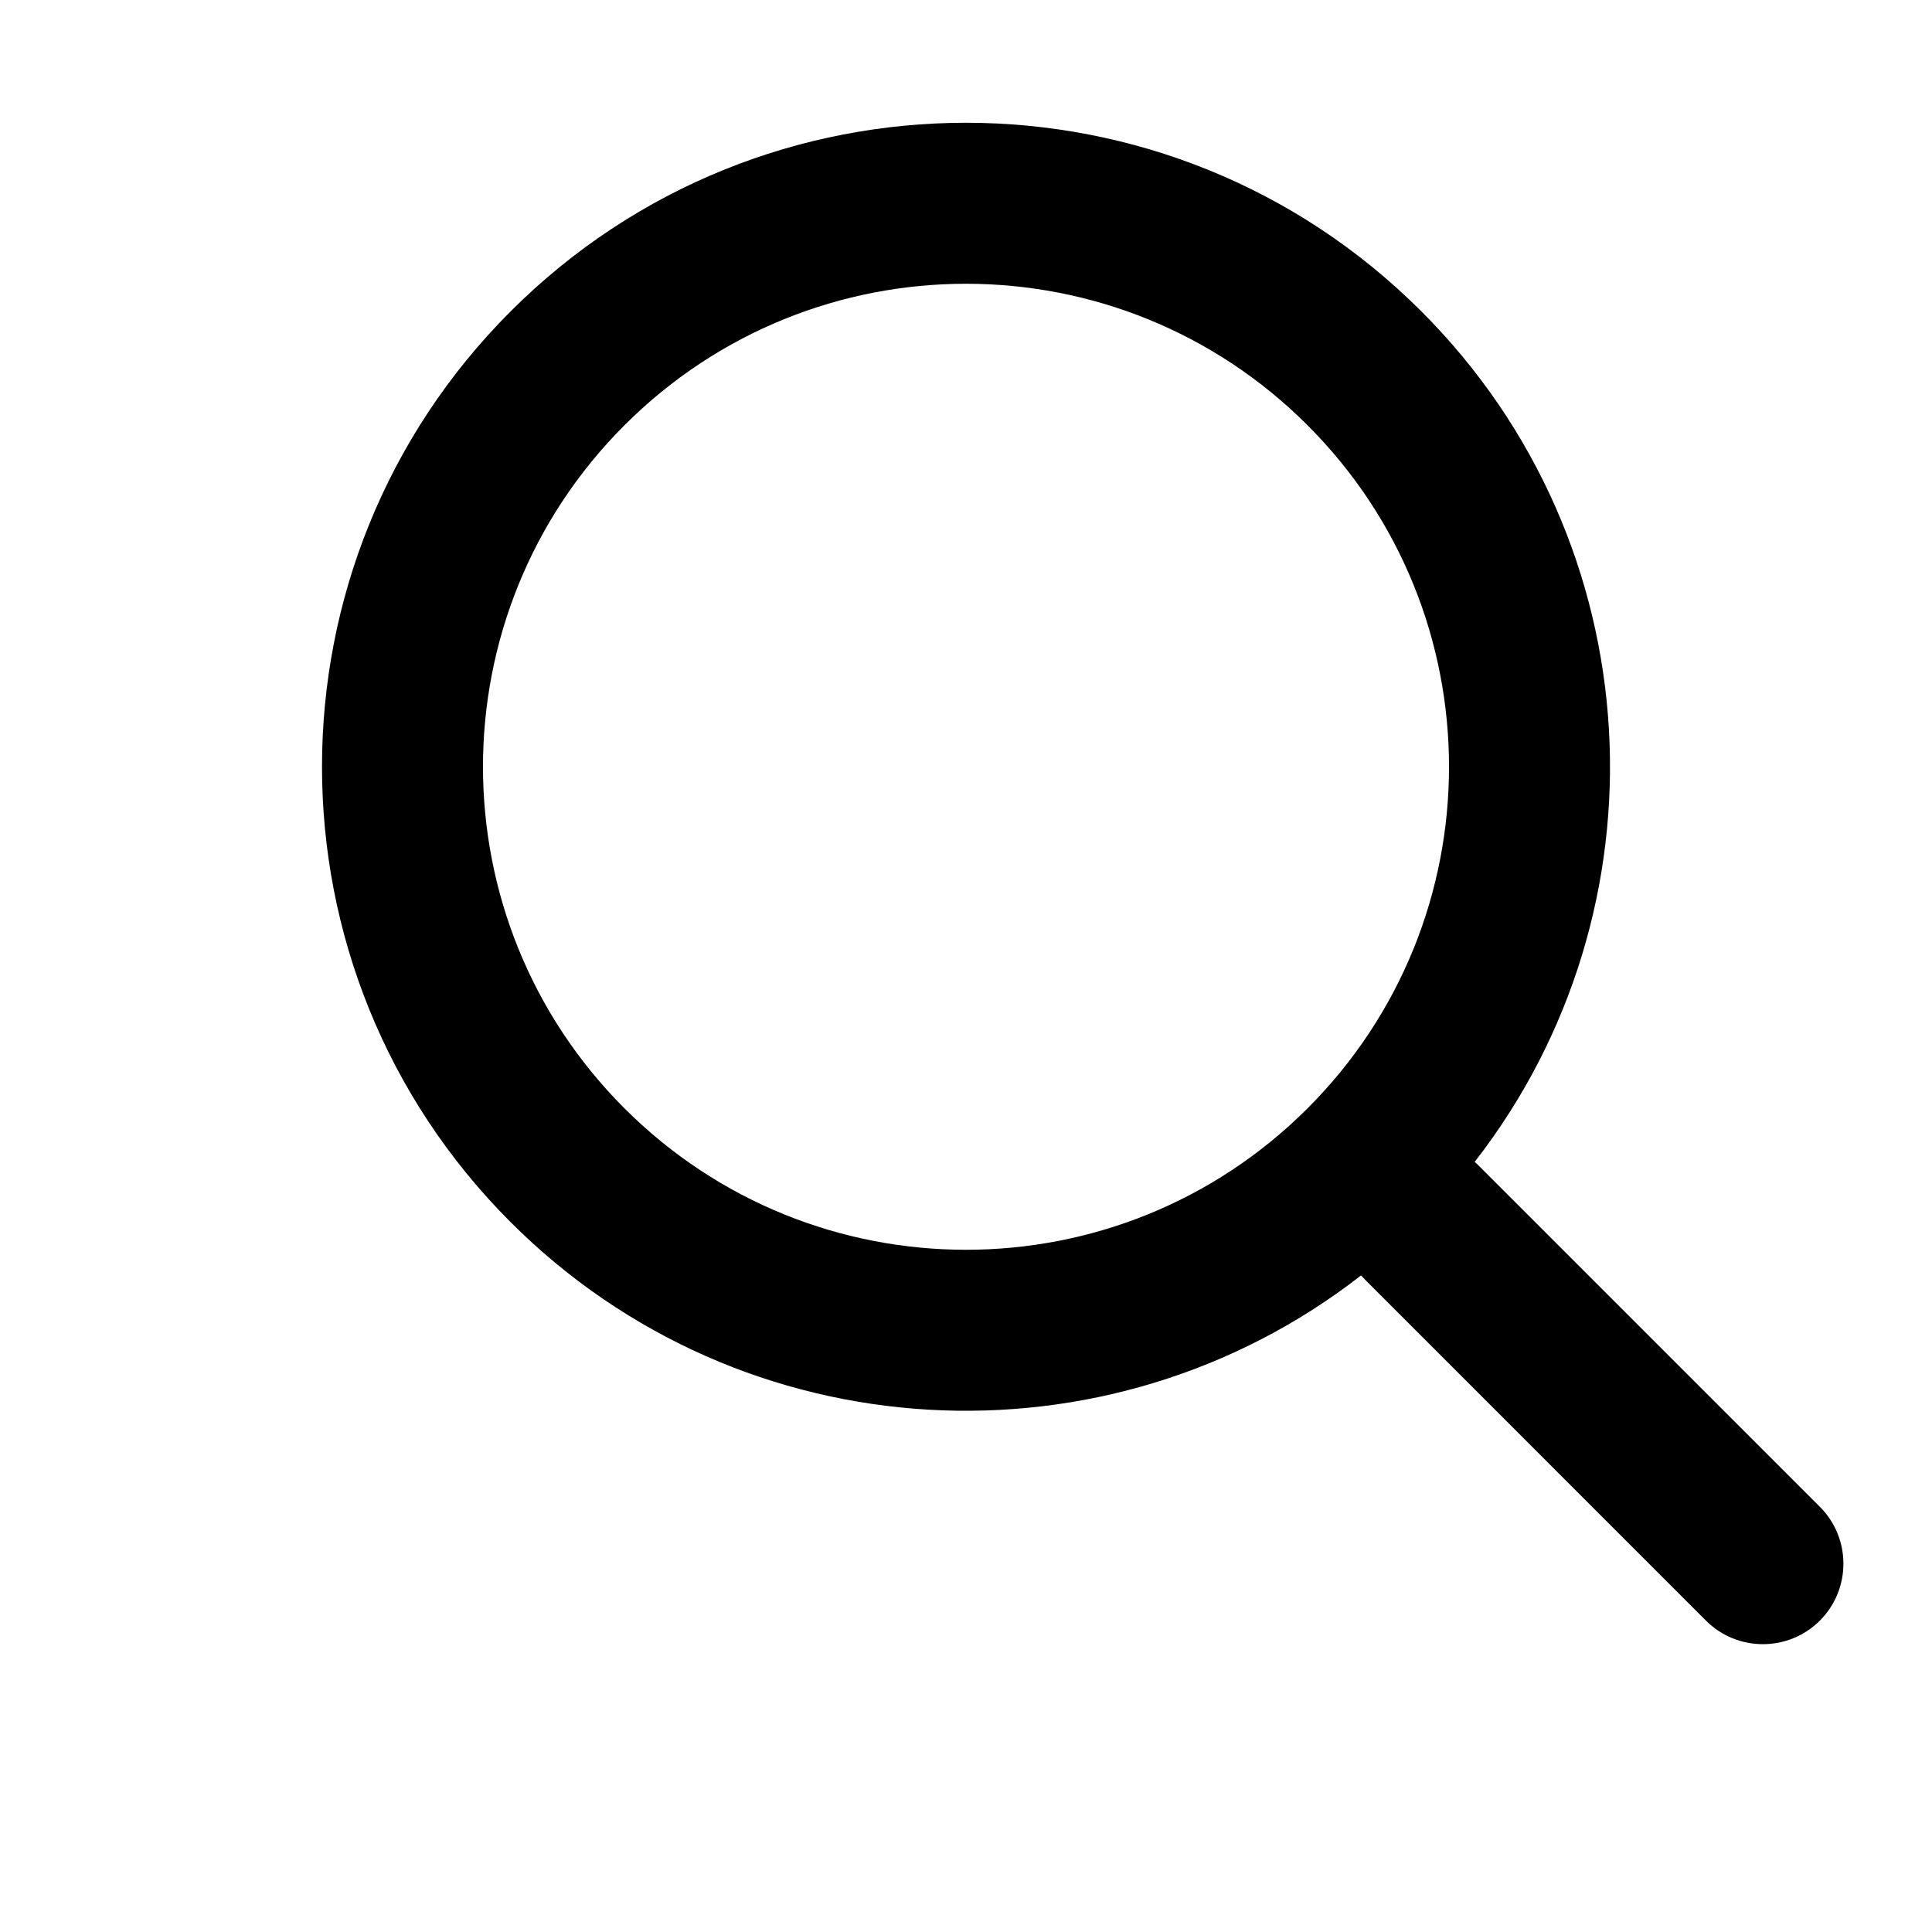
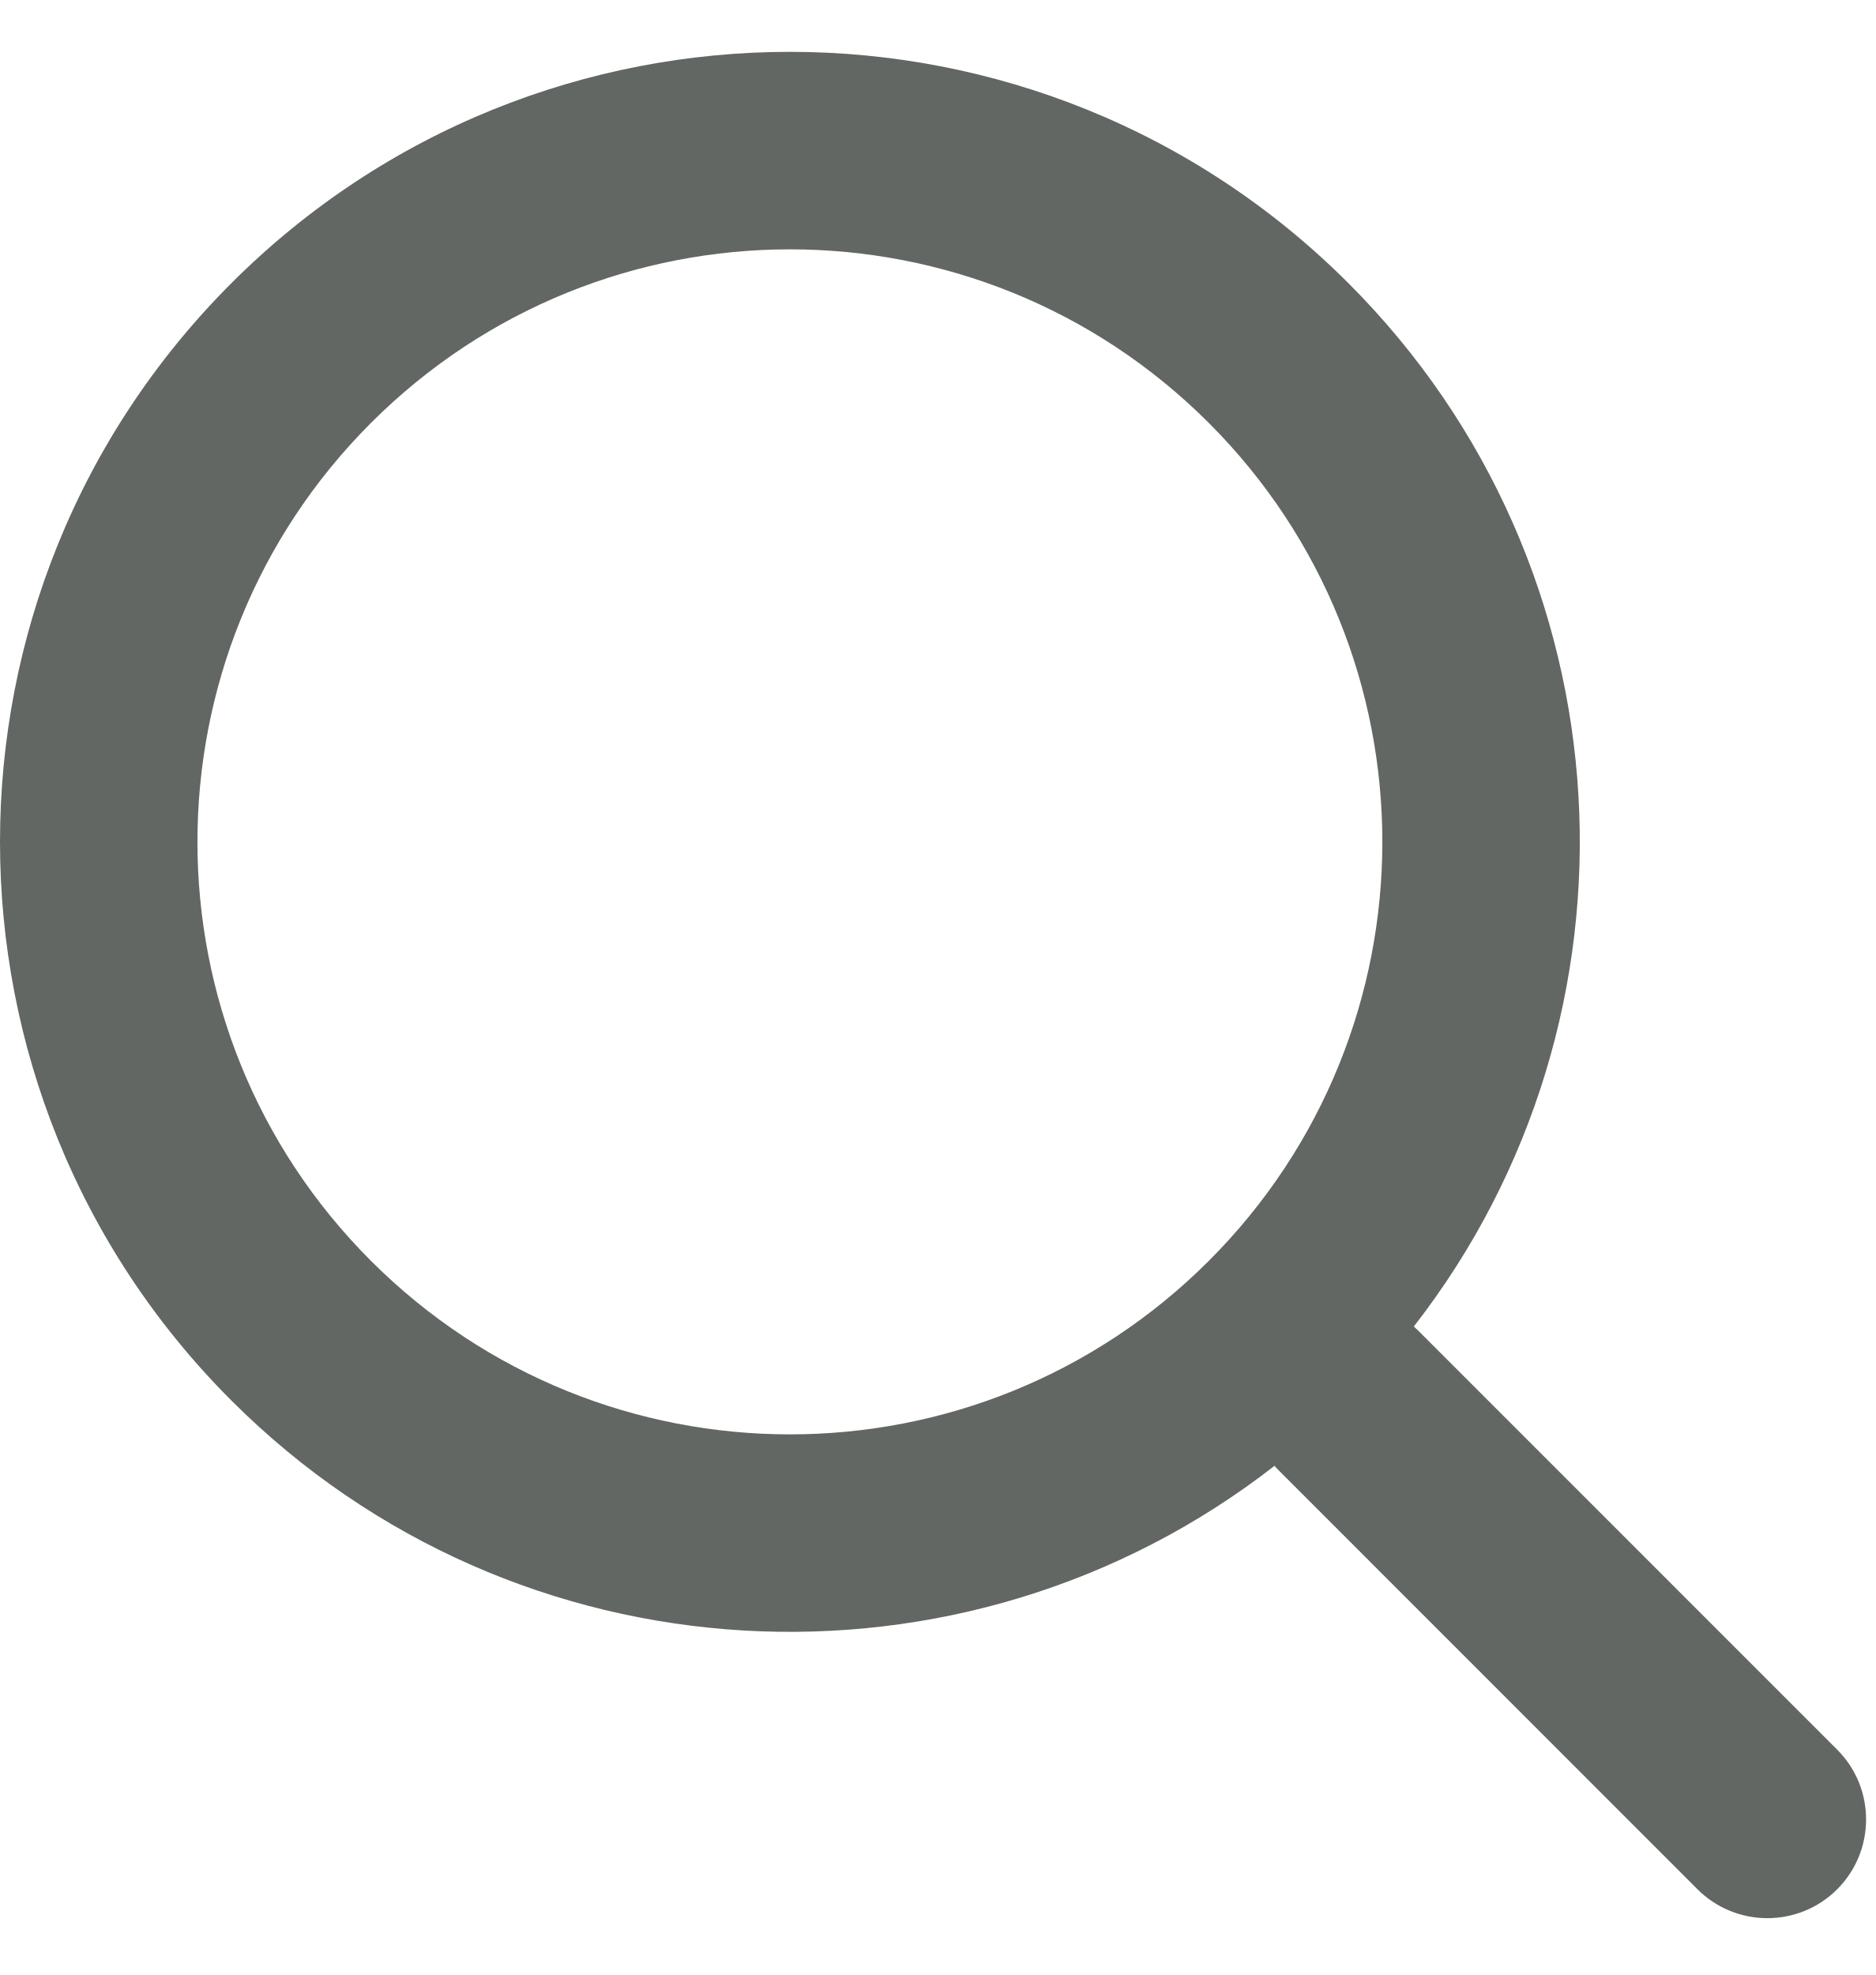
- <svg xmlns="http://www.w3.org/2000/svg" width="24" height="24" viewBox="0 0 24 24" fill="none">
-   <path fill-rule="evenodd" clip-rule="evenodd" d="M18.319 14.433C20.763 11.294 20.542 6.753 17.657 3.868C14.533 0.744 9.467 0.744 6.343 3.868C3.219 6.992 3.219 12.058 6.343 15.182C9.228 18.067 13.769 18.288 16.907 15.844C16.921 15.86 16.935 15.874 16.95 15.889L21.192 20.132C21.583 20.522 22.216 20.522 22.607 20.132C22.997 19.741 22.997 19.108 22.607 18.718L18.364 14.475C18.349 14.46 18.334 14.446 18.319 14.433ZM16.243 5.283C18.586 7.626 18.586 11.425 16.243 13.768C13.899 16.111 10.101 16.111 7.757 13.768C5.414 11.425 5.414 7.626 7.757 5.283C10.101 2.939 13.899 2.939 16.243 5.283Z" fill="currentColor" />
+ <svg xmlns="http://www.w3.org/2000/svg" width="19" height="20" viewBox="0 0 19 20" fill="none">
+   <path fill-rule="evenodd" clip-rule="evenodd" d="M14.319 13.433C16.763 10.294 16.542 5.753 13.657 2.868C10.533 -0.256 5.467 -0.256 2.343 2.868C-0.781 5.992 -0.781 11.058 2.343 14.182C5.228 17.067 9.769 17.288 12.908 14.844C12.921 14.86 12.935 14.874 12.95 14.889L17.192 19.132C17.583 19.522 18.216 19.522 18.607 19.132C18.997 18.741 18.997 18.108 18.607 17.718L14.364 13.475C14.349 13.46 14.334 13.446 14.319 13.433ZM12.243 4.283C14.586 6.626 14.586 10.425 12.243 12.768C9.899 15.111 6.101 15.111 3.757 12.768C1.414 10.425 1.414 6.626 3.757 4.283C6.101 1.939 9.899 1.939 12.243 4.283Z" fill="#636764" />
</svg>
